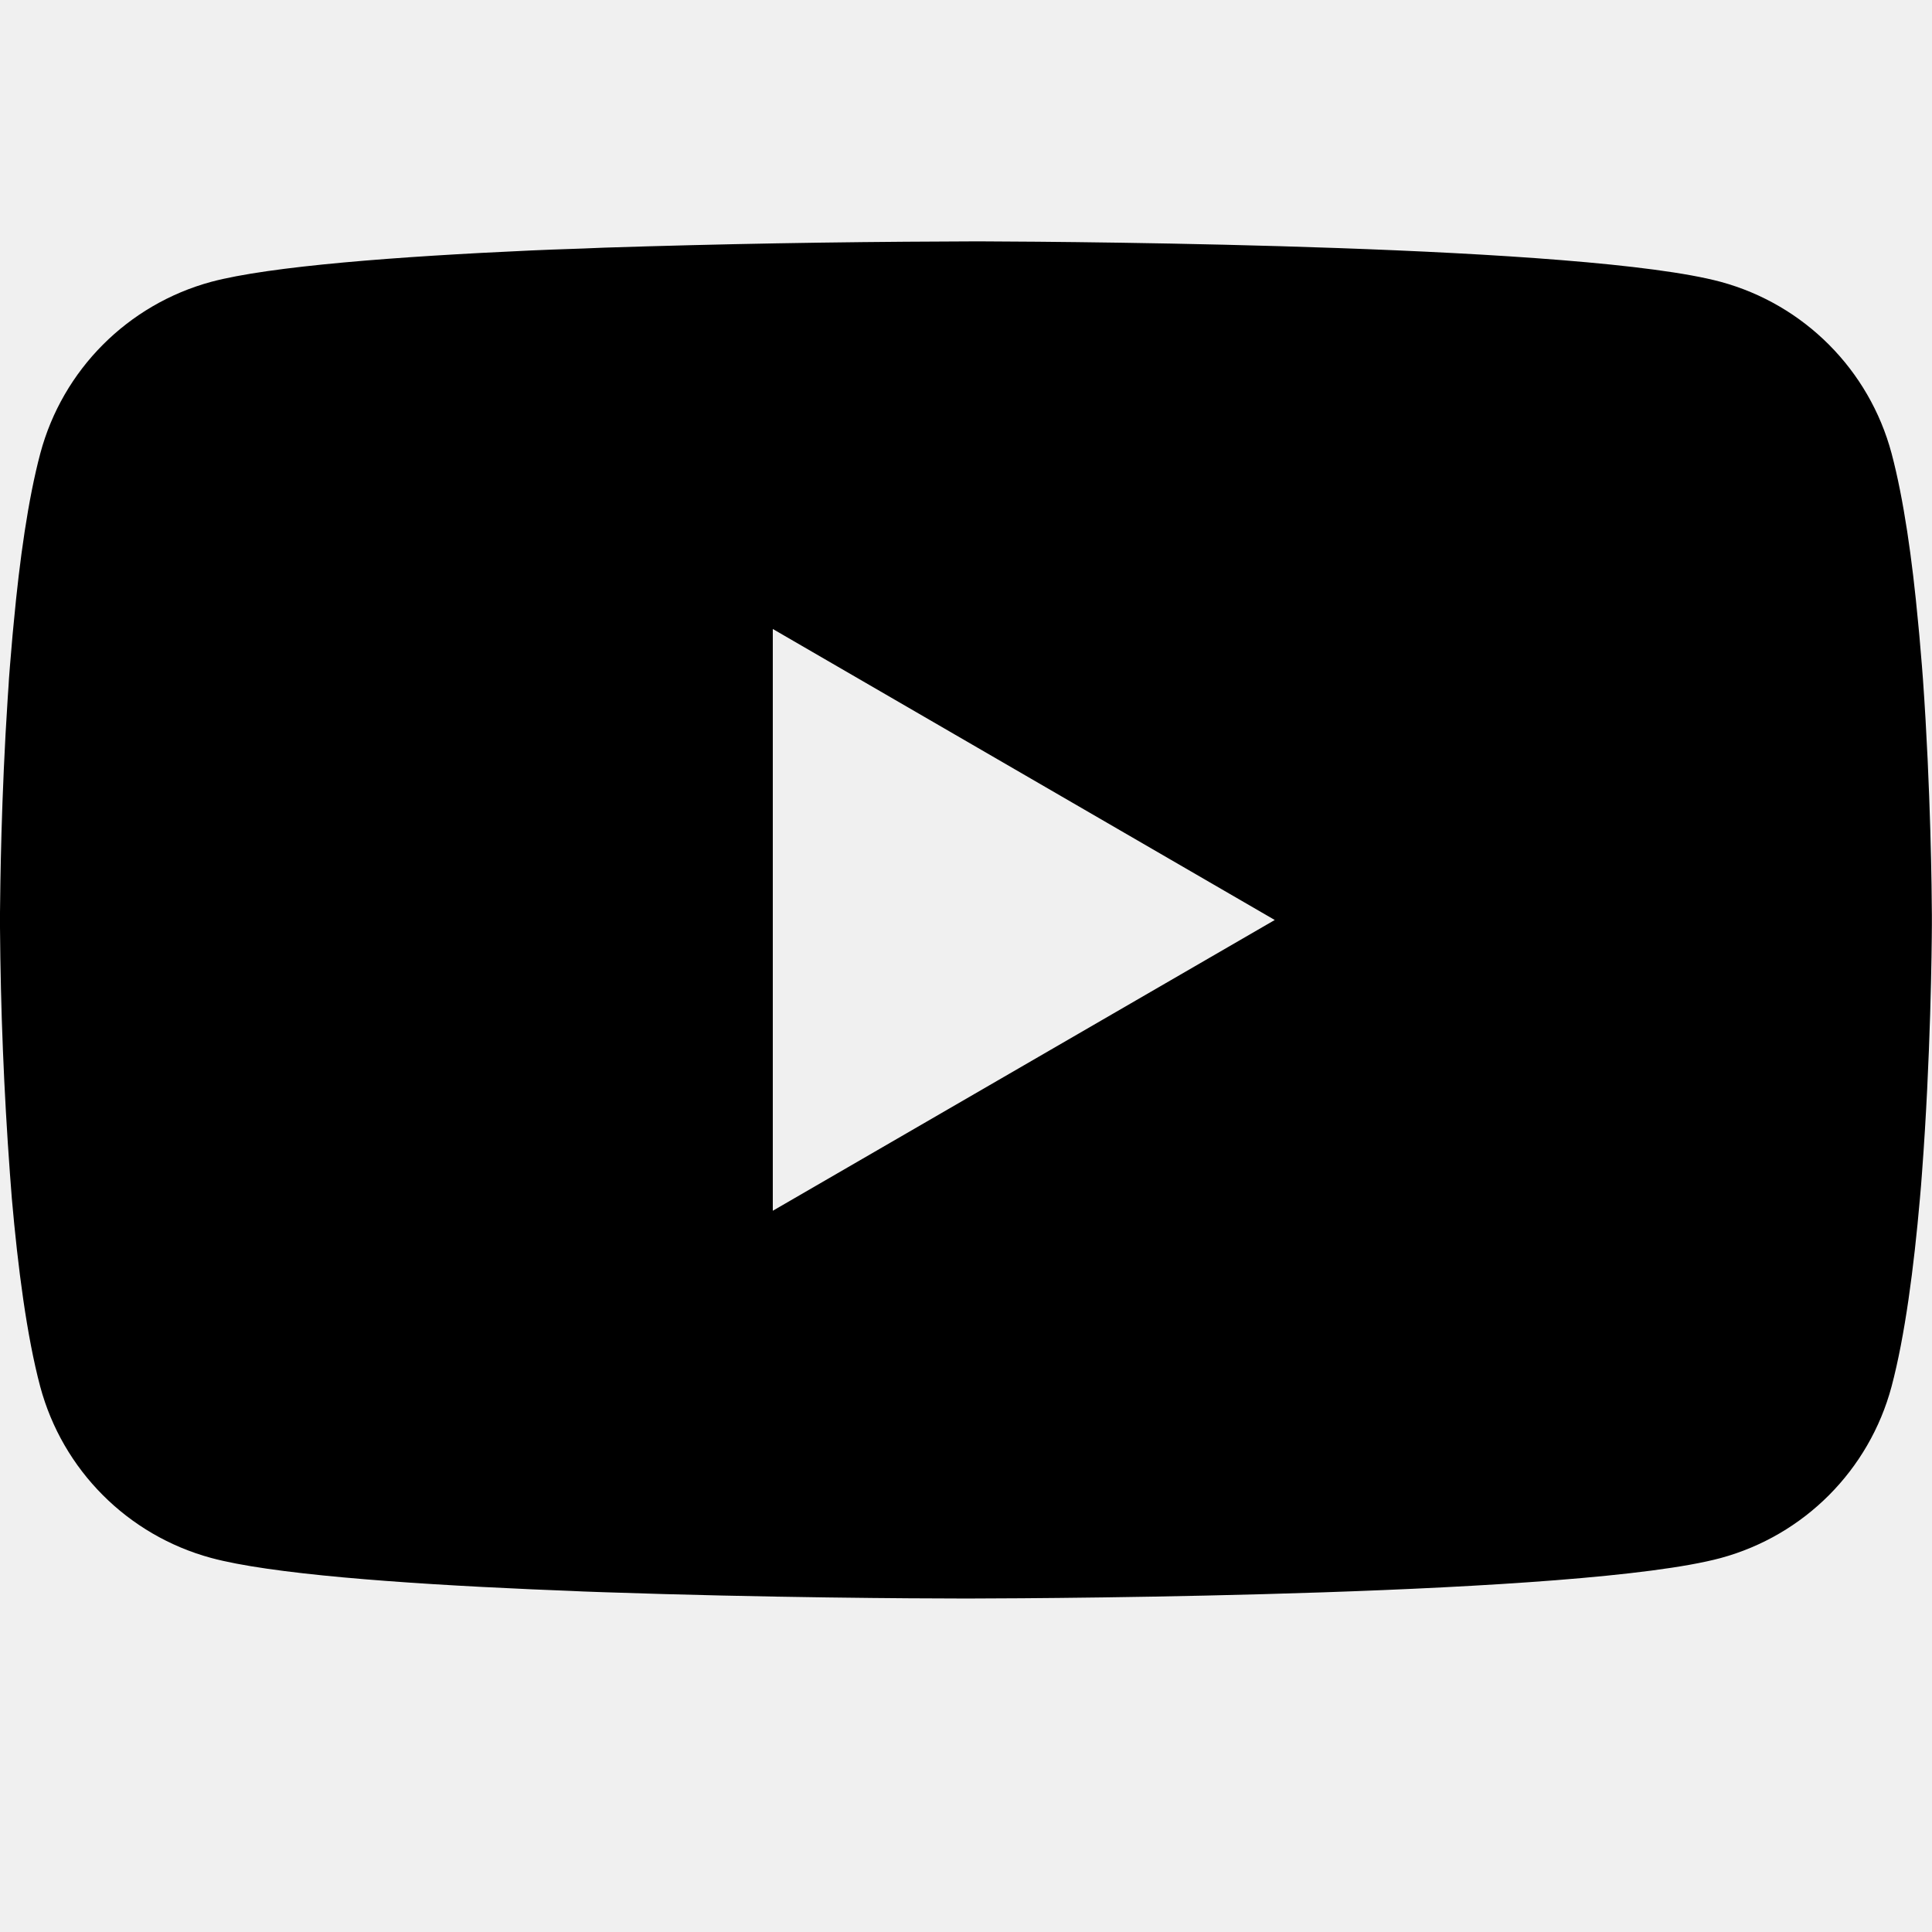
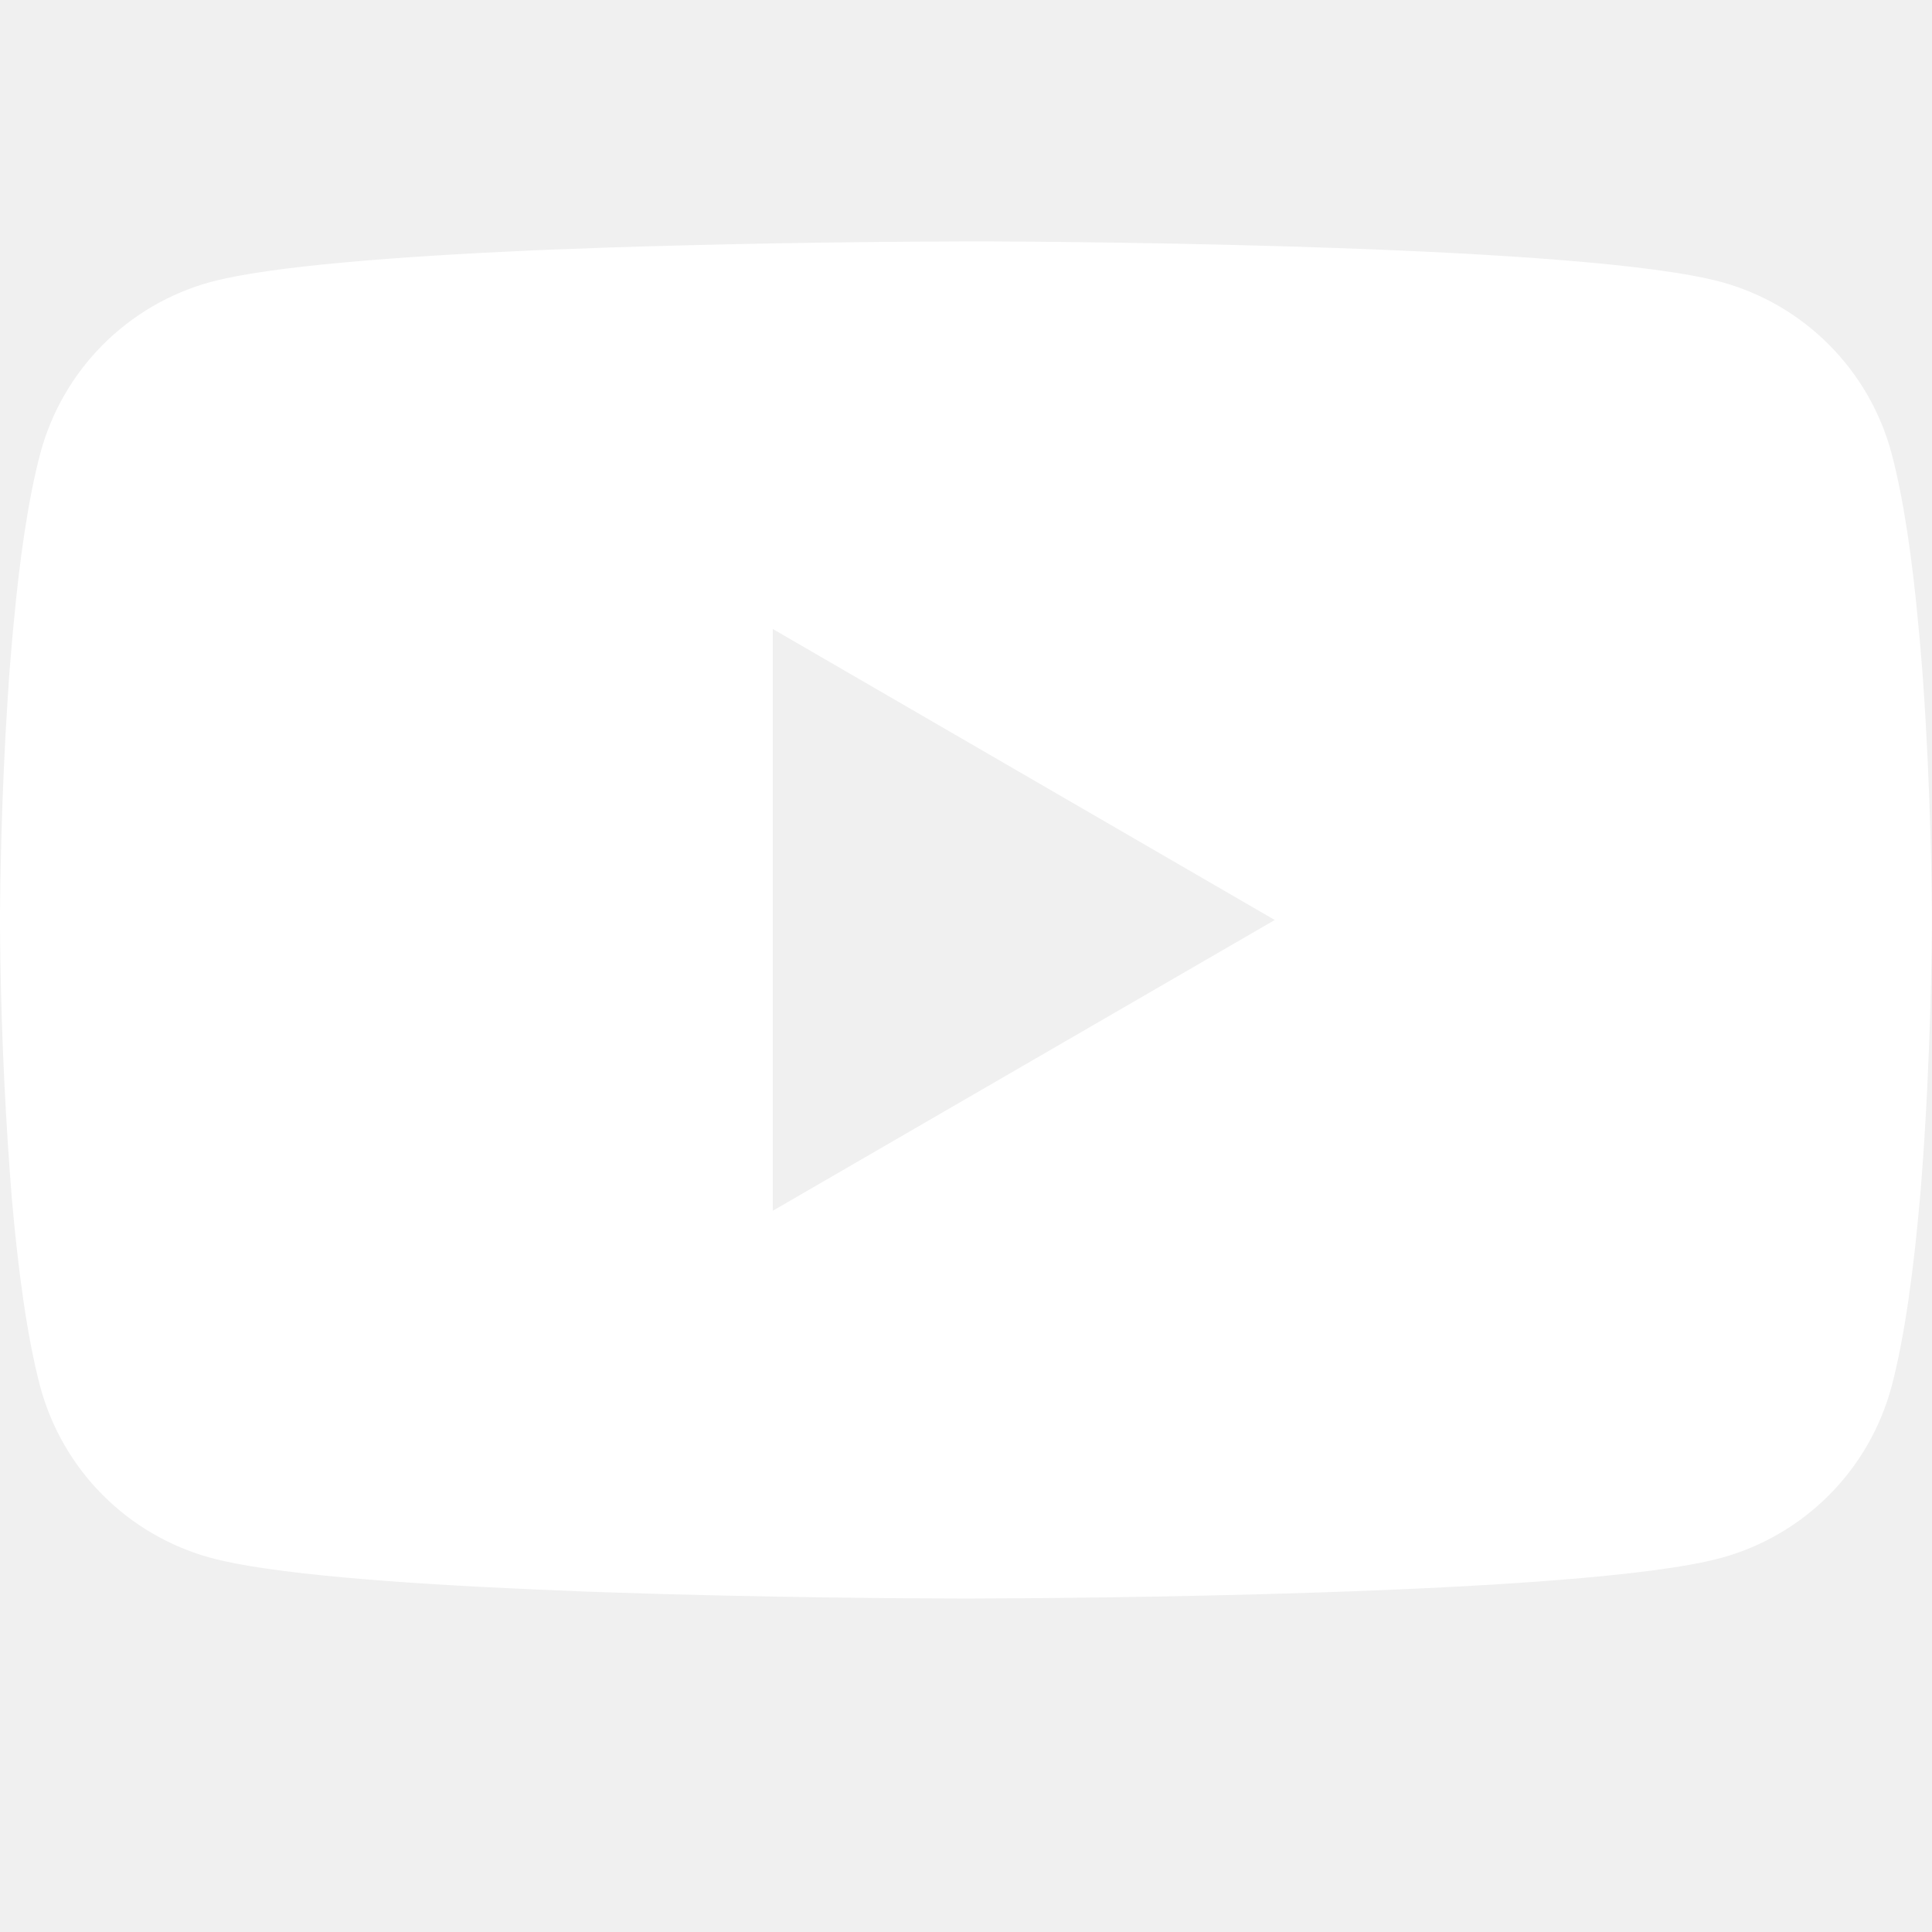
- <svg xmlns="http://www.w3.org/2000/svg" width="16" height="16" fill="currentColor" class="bi bi-youtube" viewBox="0 0 16 16">
+ <svg xmlns="http://www.w3.org/2000/svg" width="16" height="16" fill="white" class="bi bi-youtube" viewBox="0 0 16 16">
  <path d="M8.051 1.999h.089c.822.003 4.987.033 6.11.335a2.01 2.01 0 0 1 1.415 1.42c.101.38.172.883.22 1.402l.01.104.022.26.008.104c.065.914.073 1.77.074 1.957v.075c-.001.194-.01 1.108-.082 2.06l-.008.105-.009.104c-.05.572-.124 1.14-.235 1.558a2.01 2.01 0 0 1-1.415 1.42c-1.16.312-5.569.334-6.18.335h-.142c-.309 0-1.587-.006-2.927-.052l-.17-.006-.087-.004-.171-.007-.171-.007c-1.11-.049-2.167-.128-2.654-.26a2.01 2.01 0 0 1-1.415-1.419c-.111-.417-.185-.986-.235-1.558L.09 9.82l-.008-.104A31 31 0 0 1 0 7.68v-.123c.002-.215.01-.958.064-1.778l.007-.103.003-.052.008-.104.022-.26.01-.104c.048-.519.119-1.023.22-1.402a2.01 2.01 0 0 1 1.415-1.42c.487-.13 1.544-.21 2.654-.26l.17-.007.172-.006.086-.003.171-.007A100 100 0 0 1 7.858 2zM6.4 5.209v4.818l4.157-2.408z" />
</svg>
